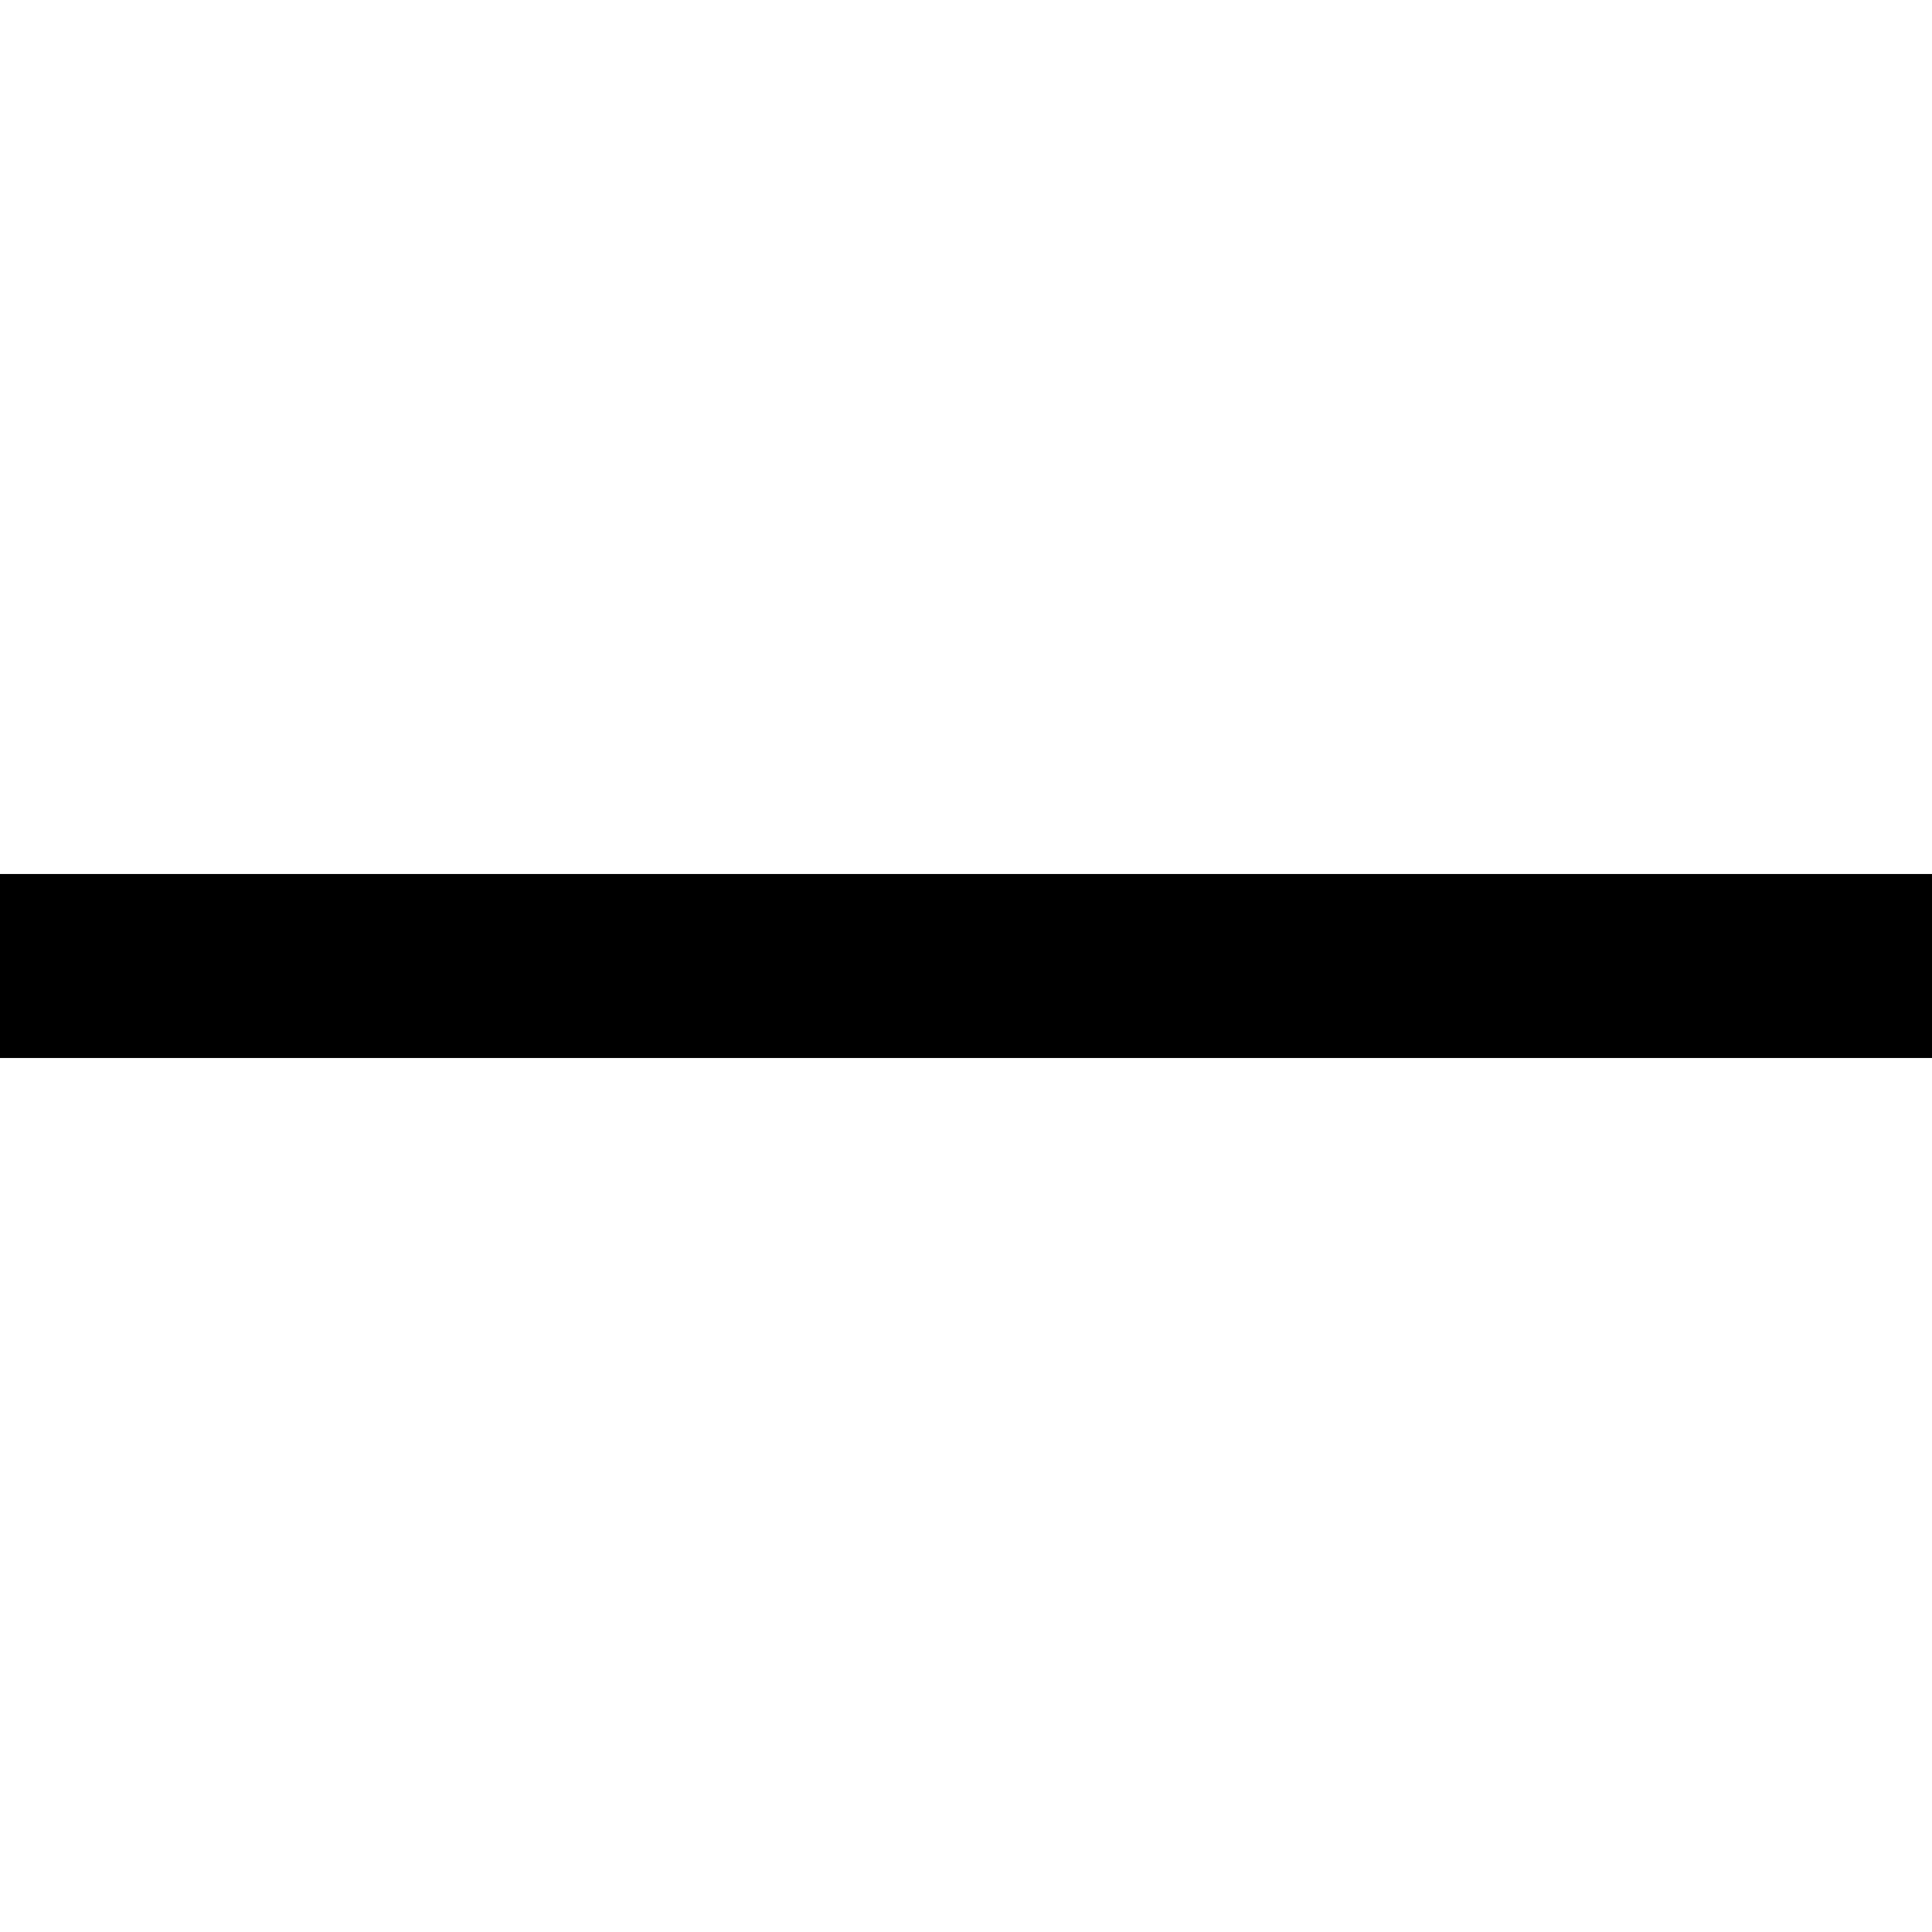
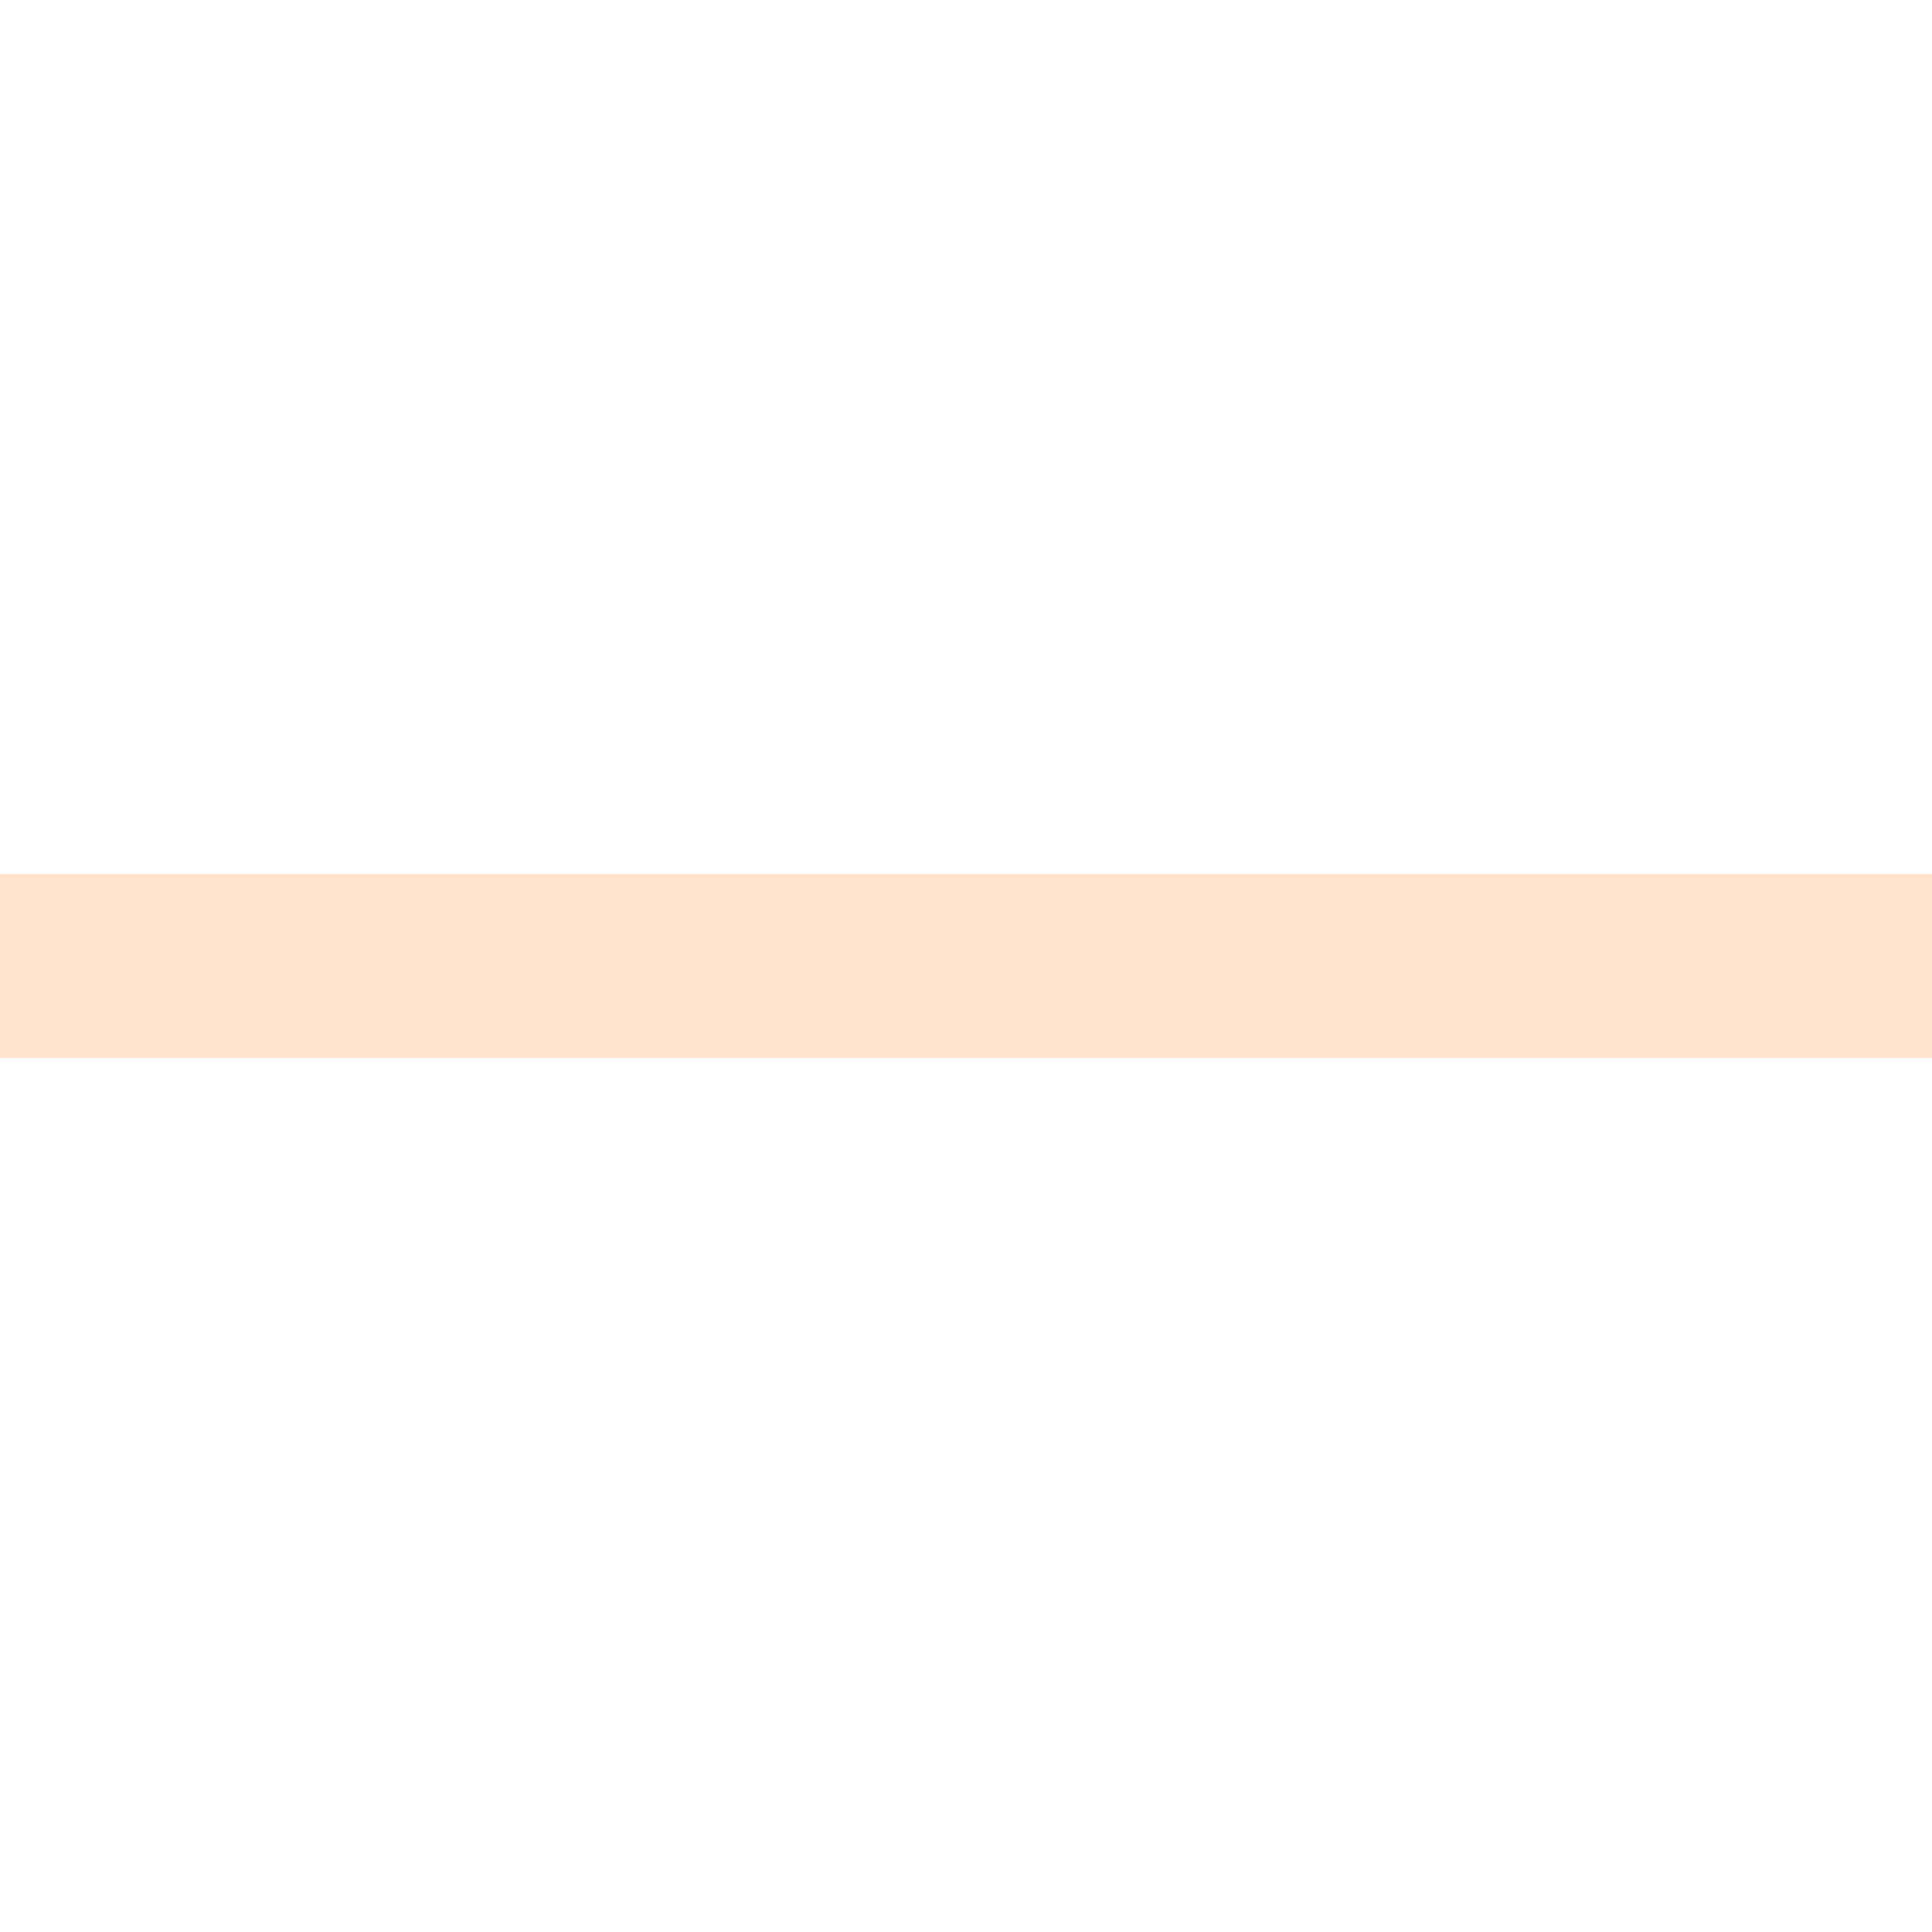
<svg xmlns="http://www.w3.org/2000/svg" version="1.1" id="Capa_1" x="0px" y="0px" viewBox="0 0 42 42" style="enable-background:new 0 0 42 42;" xml:space="preserve">
-   <rect y="19" width="42" height="4" />
+   <rect y="19" width="42" height="4" style="fill: #ffe3cc;" />
  <g>
</g>
  <g>
</g>
  <g>
</g>
  <g>
</g>
  <g>
</g>
  <g>
</g>
  <g>
</g>
  <g>
</g>
  <g>
</g>
  <g>
</g>
  <g>
</g>
  <g>
</g>
  <g>
</g>
  <g>
</g>
  <g>
</g>
</svg>
